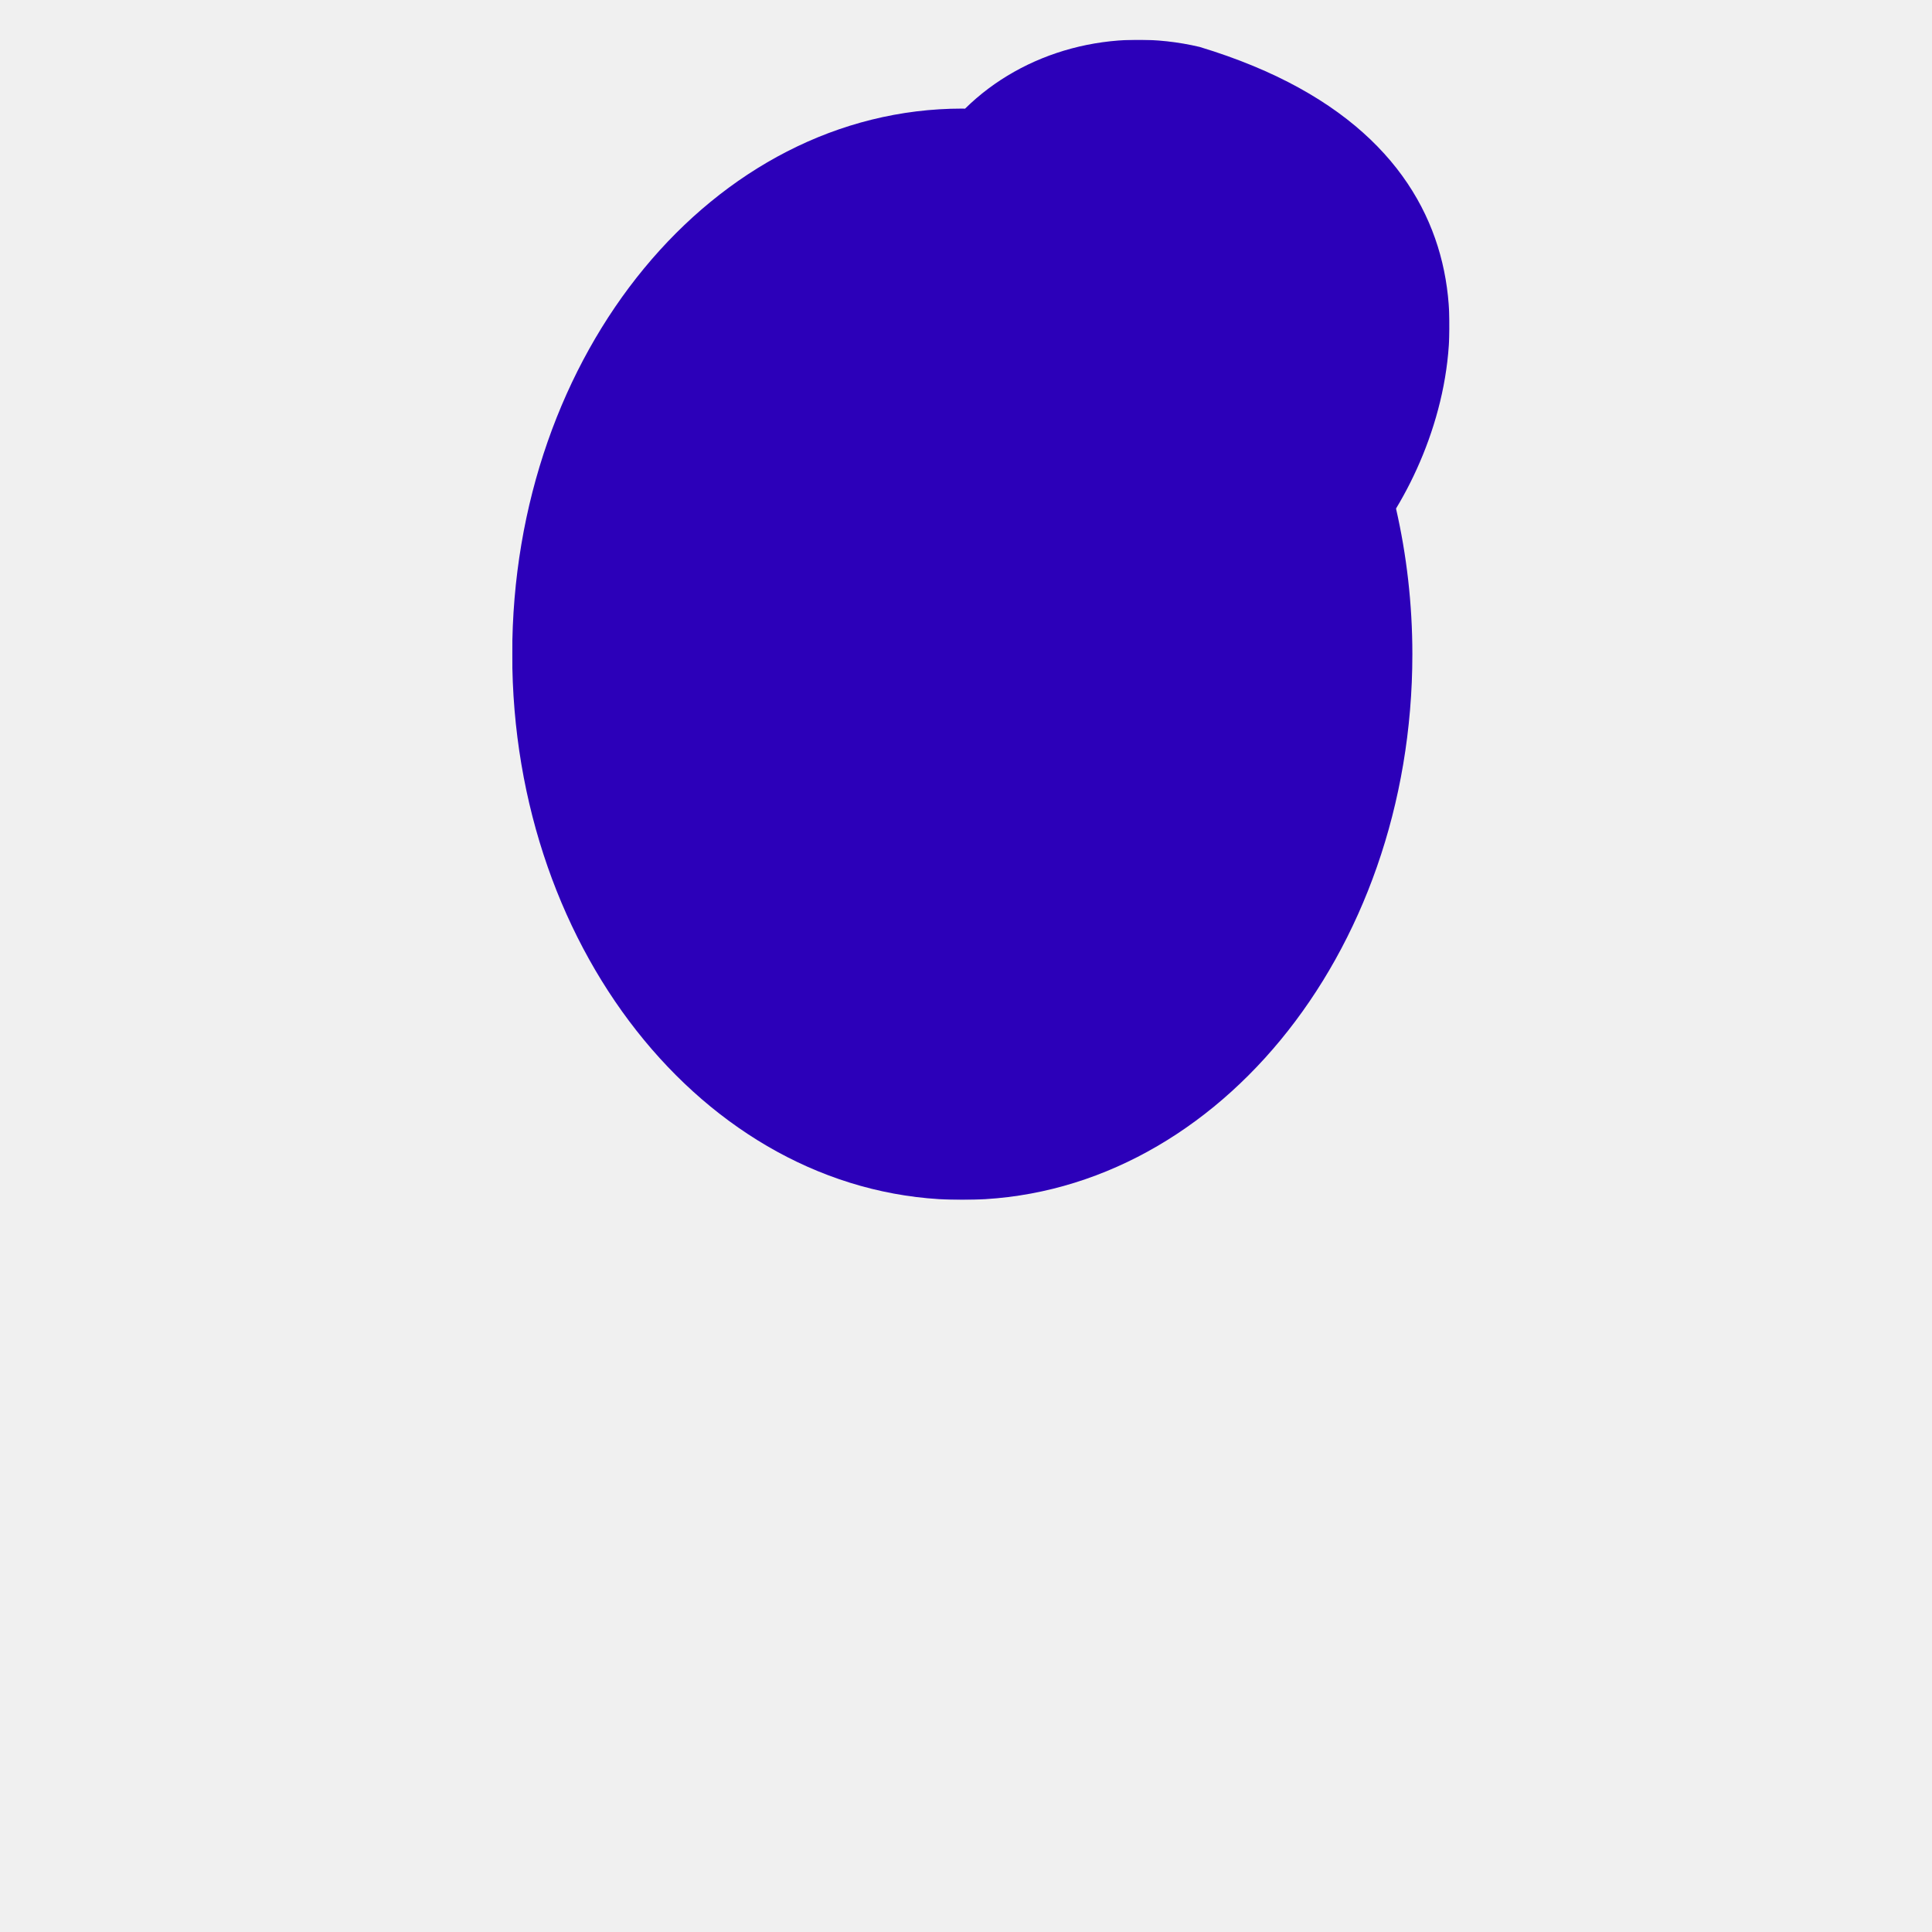
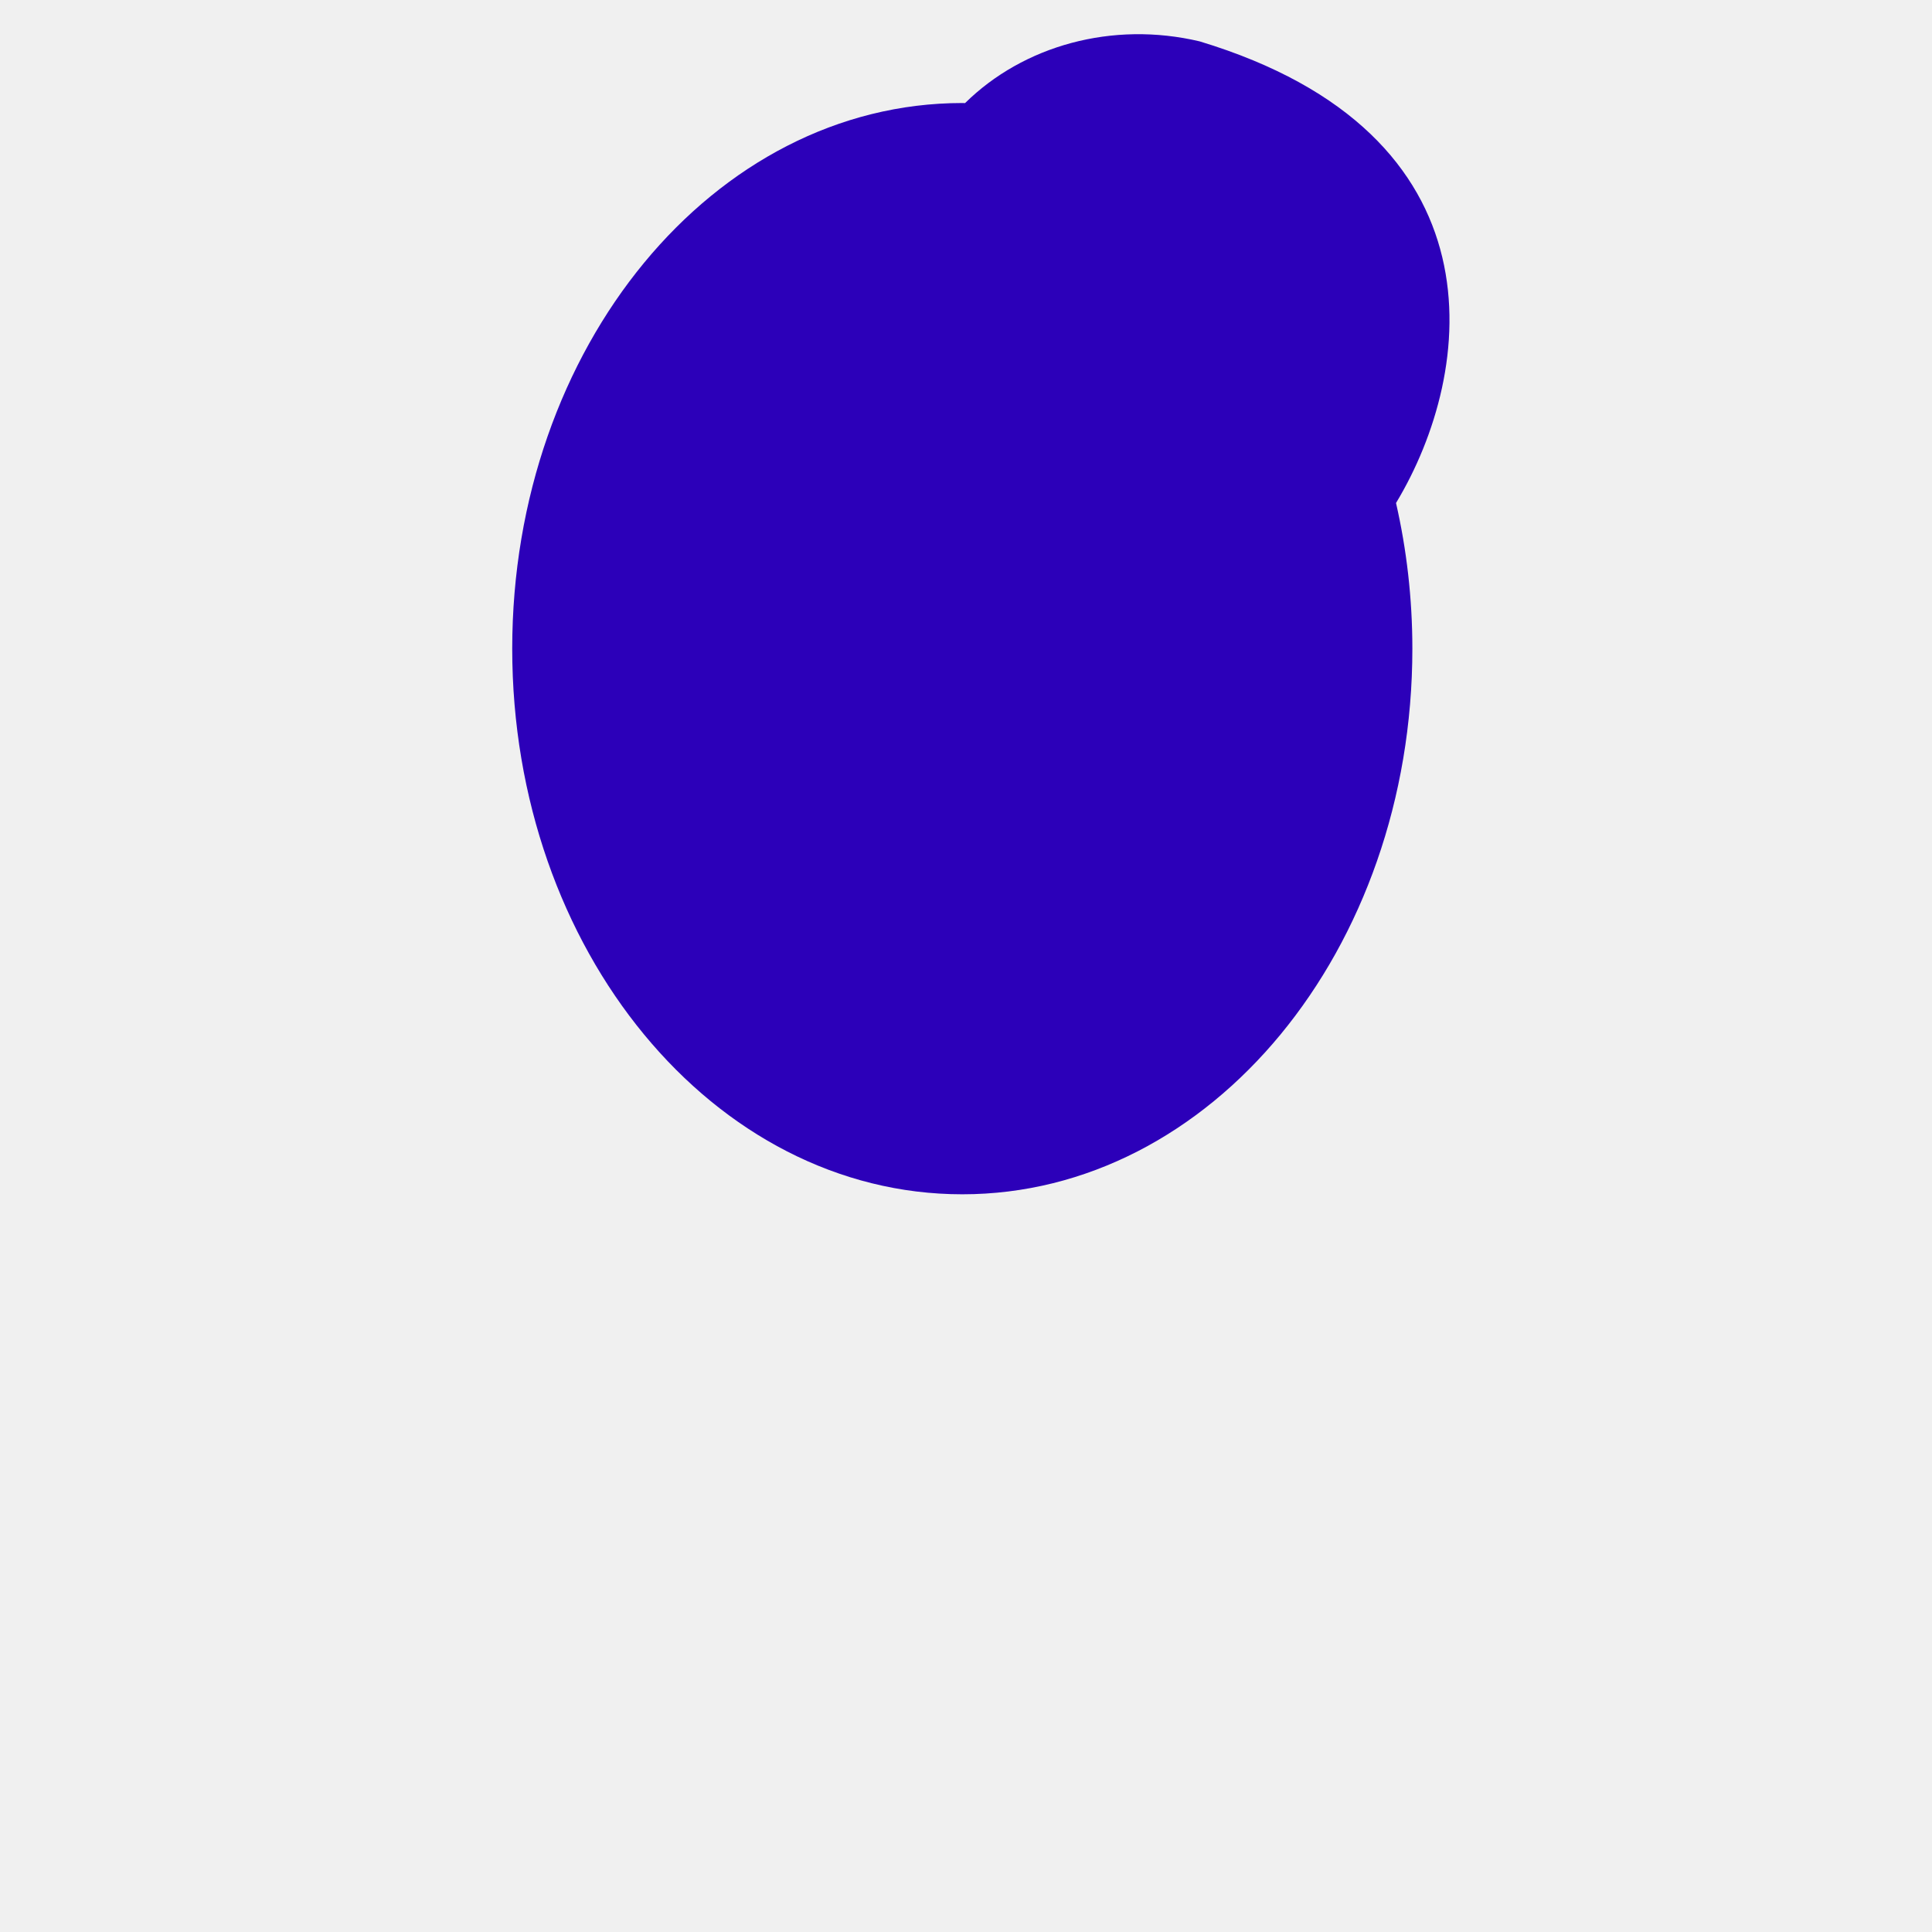
- <svg xmlns="http://www.w3.org/2000/svg" xmlns:xlink="http://www.w3.org/1999/xlink" width="347" height="347" viewBox="0 0 347 347">
-   <defs>
-     <polygon id="hair_22a-a" points="0 1.495 168.338 1.495 168.338 209.857 0 209.857" />
-   </defs>
-   <g fill="none" fill-rule="evenodd" transform="translate(92 5.646)">
-     <mask id="hair_22a-b" fill="#fff">
-       <use xlink:href="#hair_22a-a" />
-     </mask>
-     <path fill="#2C00B9" d="M158.737,85.693 C173.055,61.962 178.328,19.369 123.459,2.782 C107.789,-0.918 91.813,3.54 81.329,13.872 C81.164,13.87 81.001,13.857 80.835,13.857 C36.191,13.857 -0.001,57.733 -0.001,111.859 C-0.001,165.981 36.191,209.857 80.835,209.857 C125.478,209.857 161.67,165.981 161.67,111.859 C161.67,102.79 160.635,94.021 158.733,85.687 L158.737,85.693 Z" mask="url(#hair_22a-b)" />
-   </g>
+ <svg xmlns="http://www.w3.org/2000/svg" width="347" height="347" viewBox="0 0 347 347">
+   <path fill="#2C00B9" d="M159.737,84.339 C174.055,60.608 179.328,18.015 124.459,1.428 C108.789,-2.272 92.813,2.186 82.329,12.518 C82.164,12.516 82.001,12.503 81.835,12.503 C37.191,12.503 0.999,56.379 0.999,110.505 C0.999,164.627 37.191,208.503 81.835,208.503 C126.478,208.503 162.67,164.627 162.67,110.505 C162.67,101.436 161.635,92.667 159.733,84.333 L159.737,84.339 Z" transform="translate(91 6)" />
</svg>
